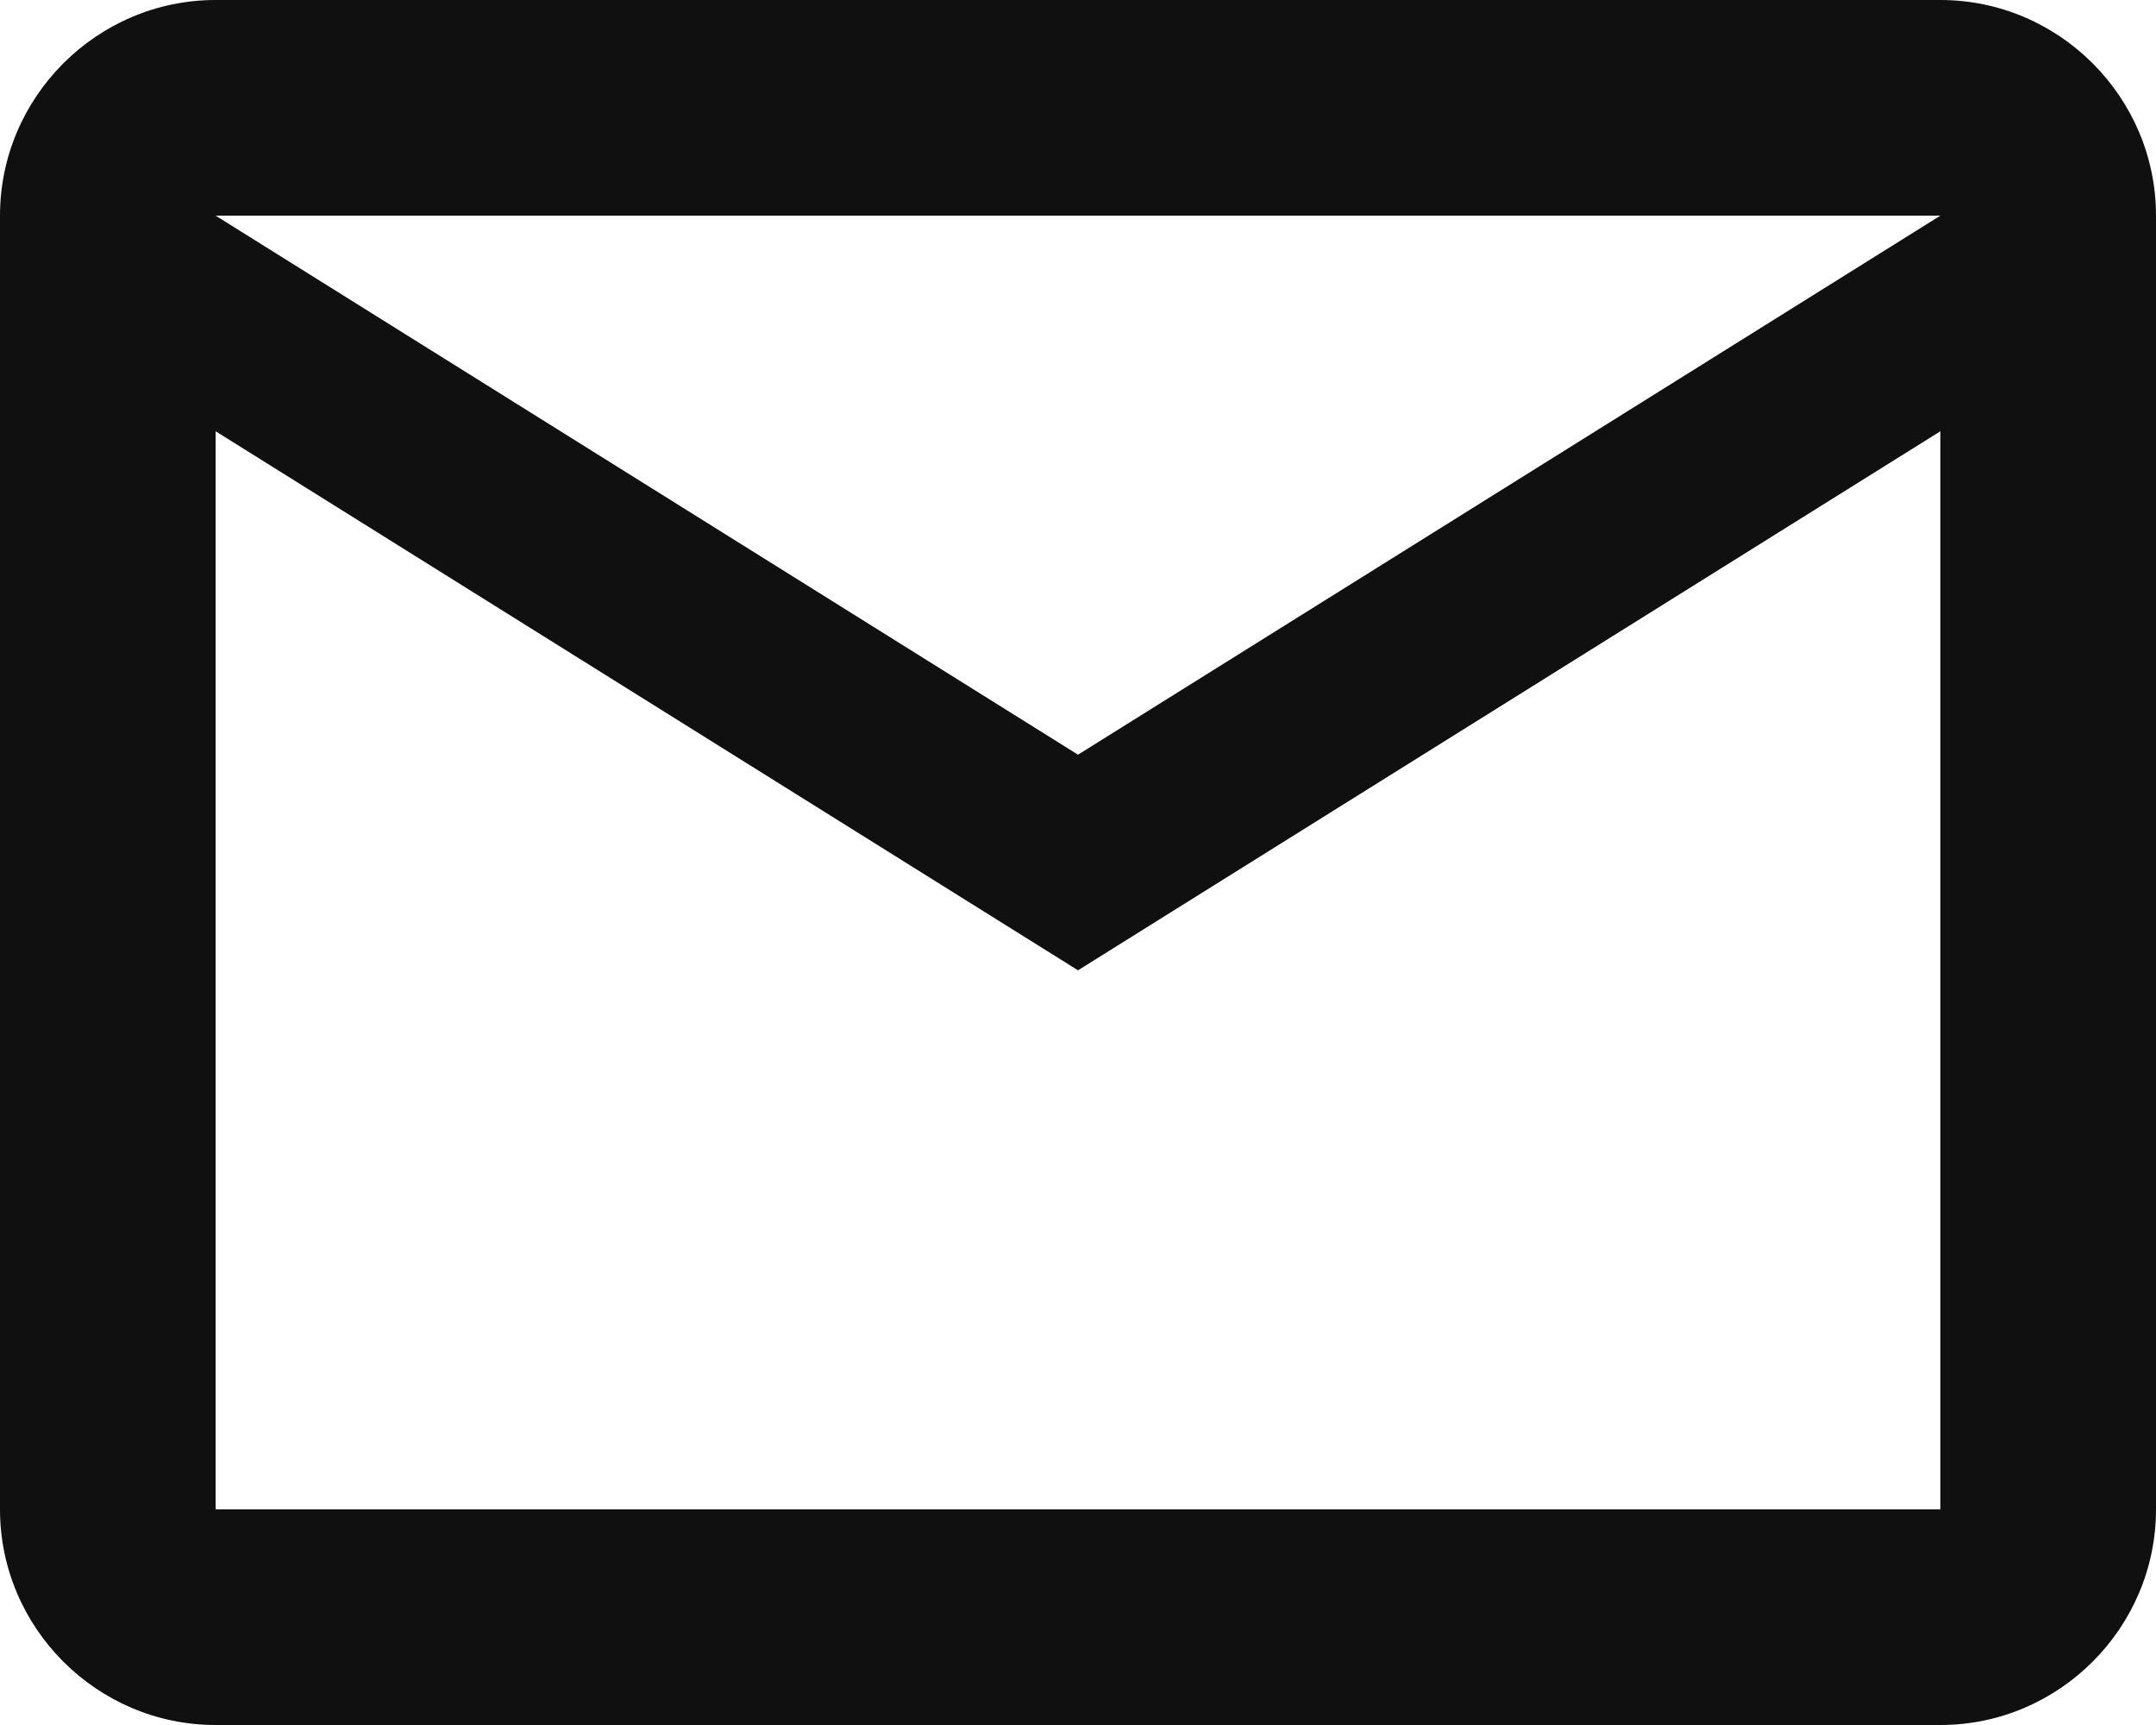
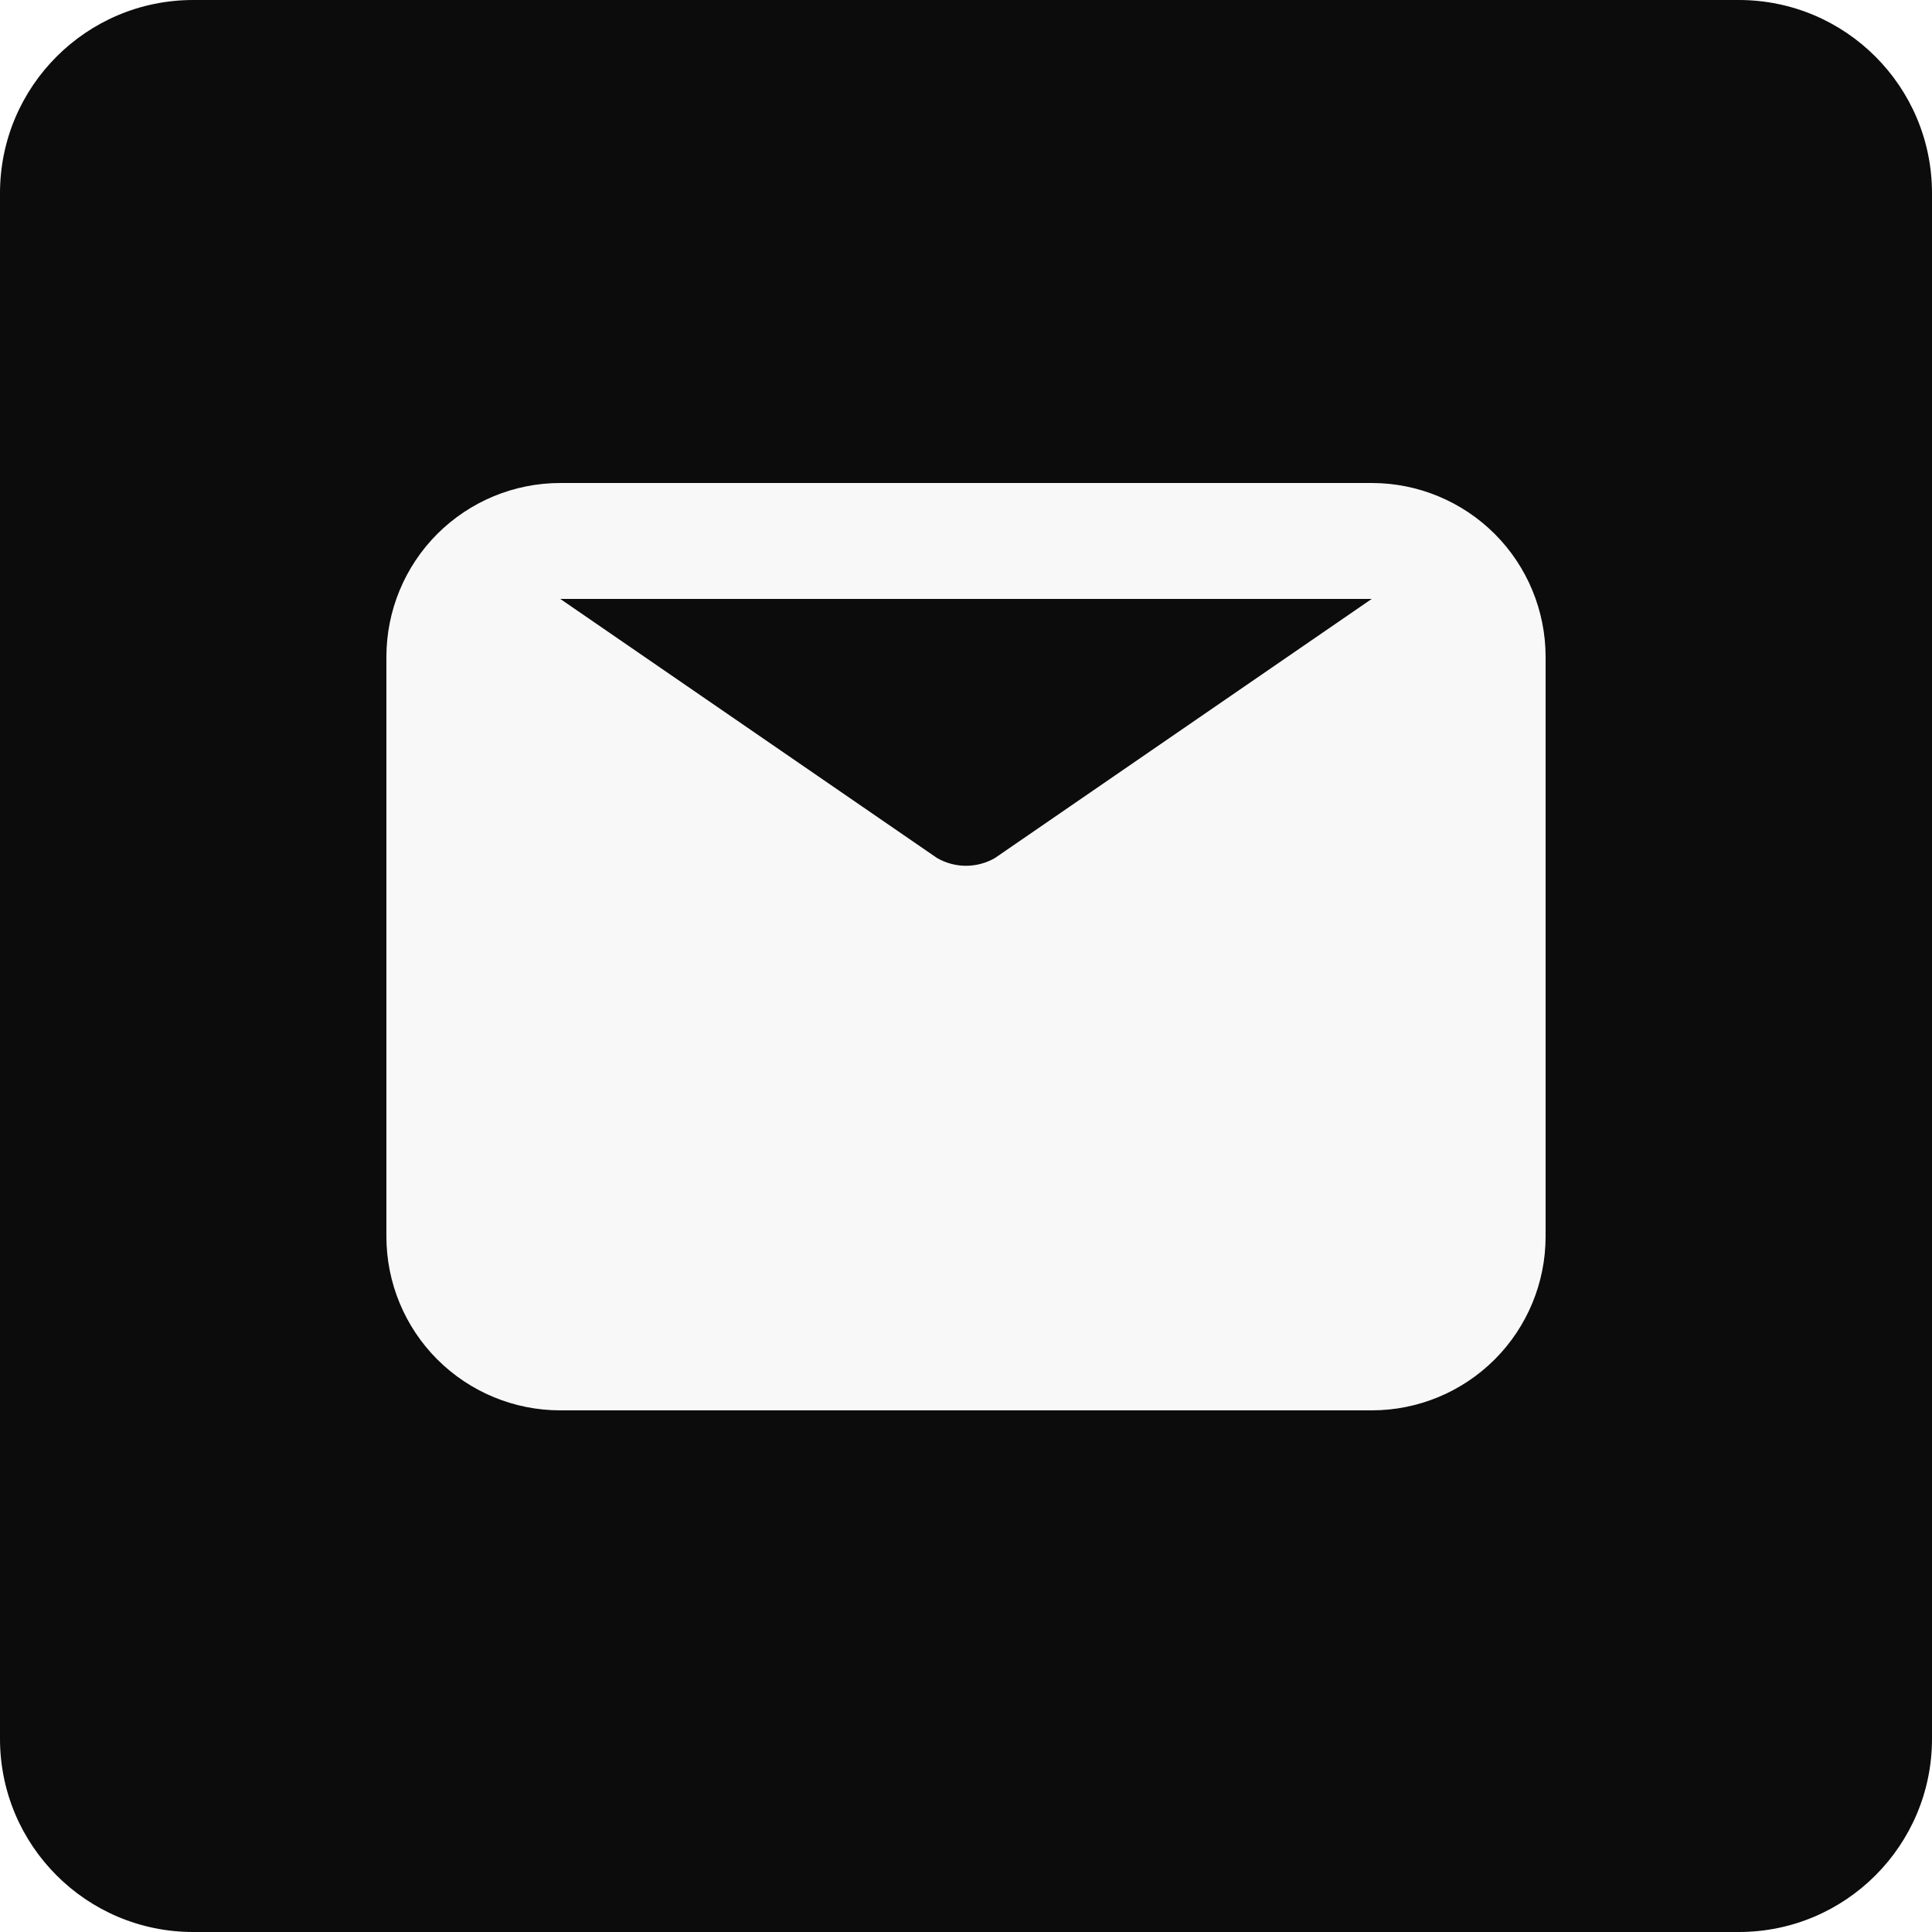
- <svg xmlns="http://www.w3.org/2000/svg" width="20" height="16" viewBox="0 0 20 16" fill="none">
-   <path d="M20 2C20 0.9 19.1 0 18 0H2C0.9 0 0 0.9 0 2V14C0 15.1 0.9 16 2 16H18C19.1 16 20 15.1 20 14V2ZM18 2L10 7L2 2H18ZM18 14H2V4L10 9L18 4V14Z" fill="#101010" />
+ <svg xmlns="http://www.w3.org/2000/svg" width="40" height="40" viewBox="0 0 40 40" fill="none">
+   <rect width="40" height="40" rx="4" fill="#0C0C0C" />
+   <path d="M28.4 10H11.6C10.645 10 9.73 10.379 9.054 11.054C8.379 11.729 8 12.645 8 13.6V25.6C8 26.555 8.379 27.471 9.054 28.146C9.73 28.821 10.645 29.2 11.6 29.2H28.4C29.355 29.2 30.27 28.821 30.946 28.146C31.621 27.471 32 26.555 32 25.6V13.6C32 12.645 31.621 11.729 30.946 11.054C30.27 10.379 29.355 10 28.4 10ZM28.4 12.4L20.6 17.764C20.418 17.869 20.211 17.925 20 17.925C19.789 17.925 19.582 17.869 19.4 17.764L11.6 12.4H28.4Z" fill="#F8F8F8" />
</svg>
